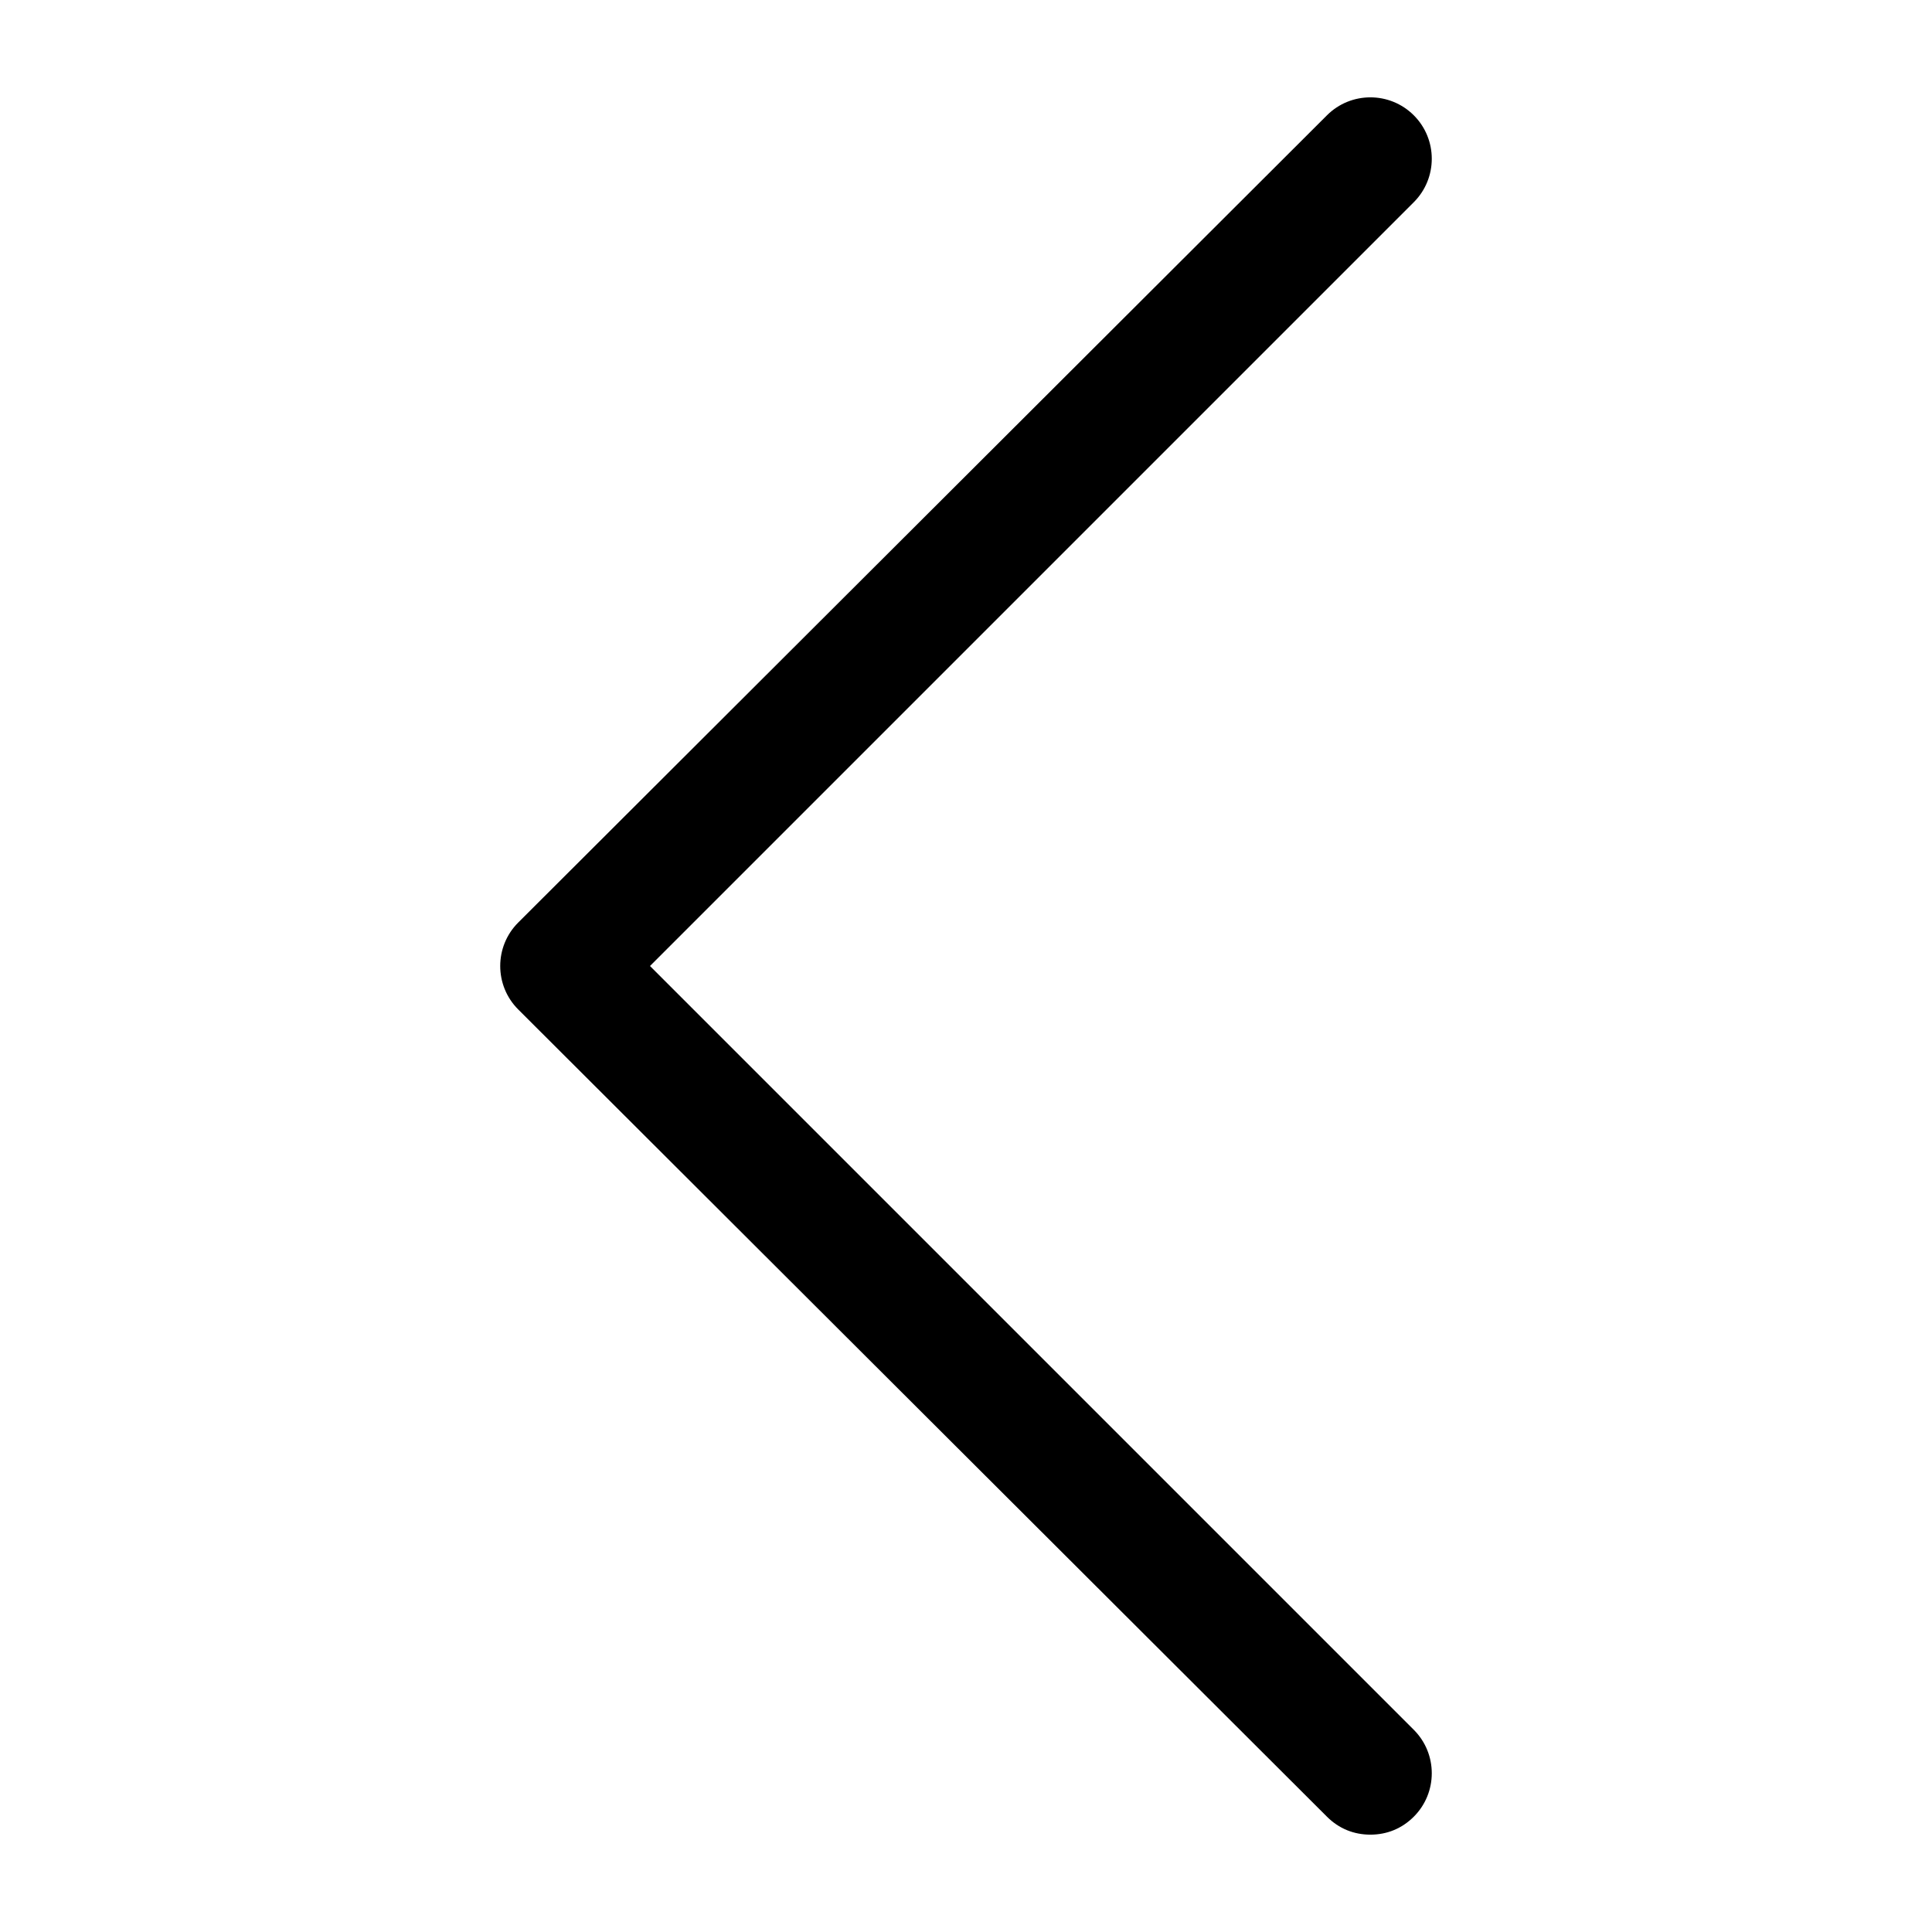
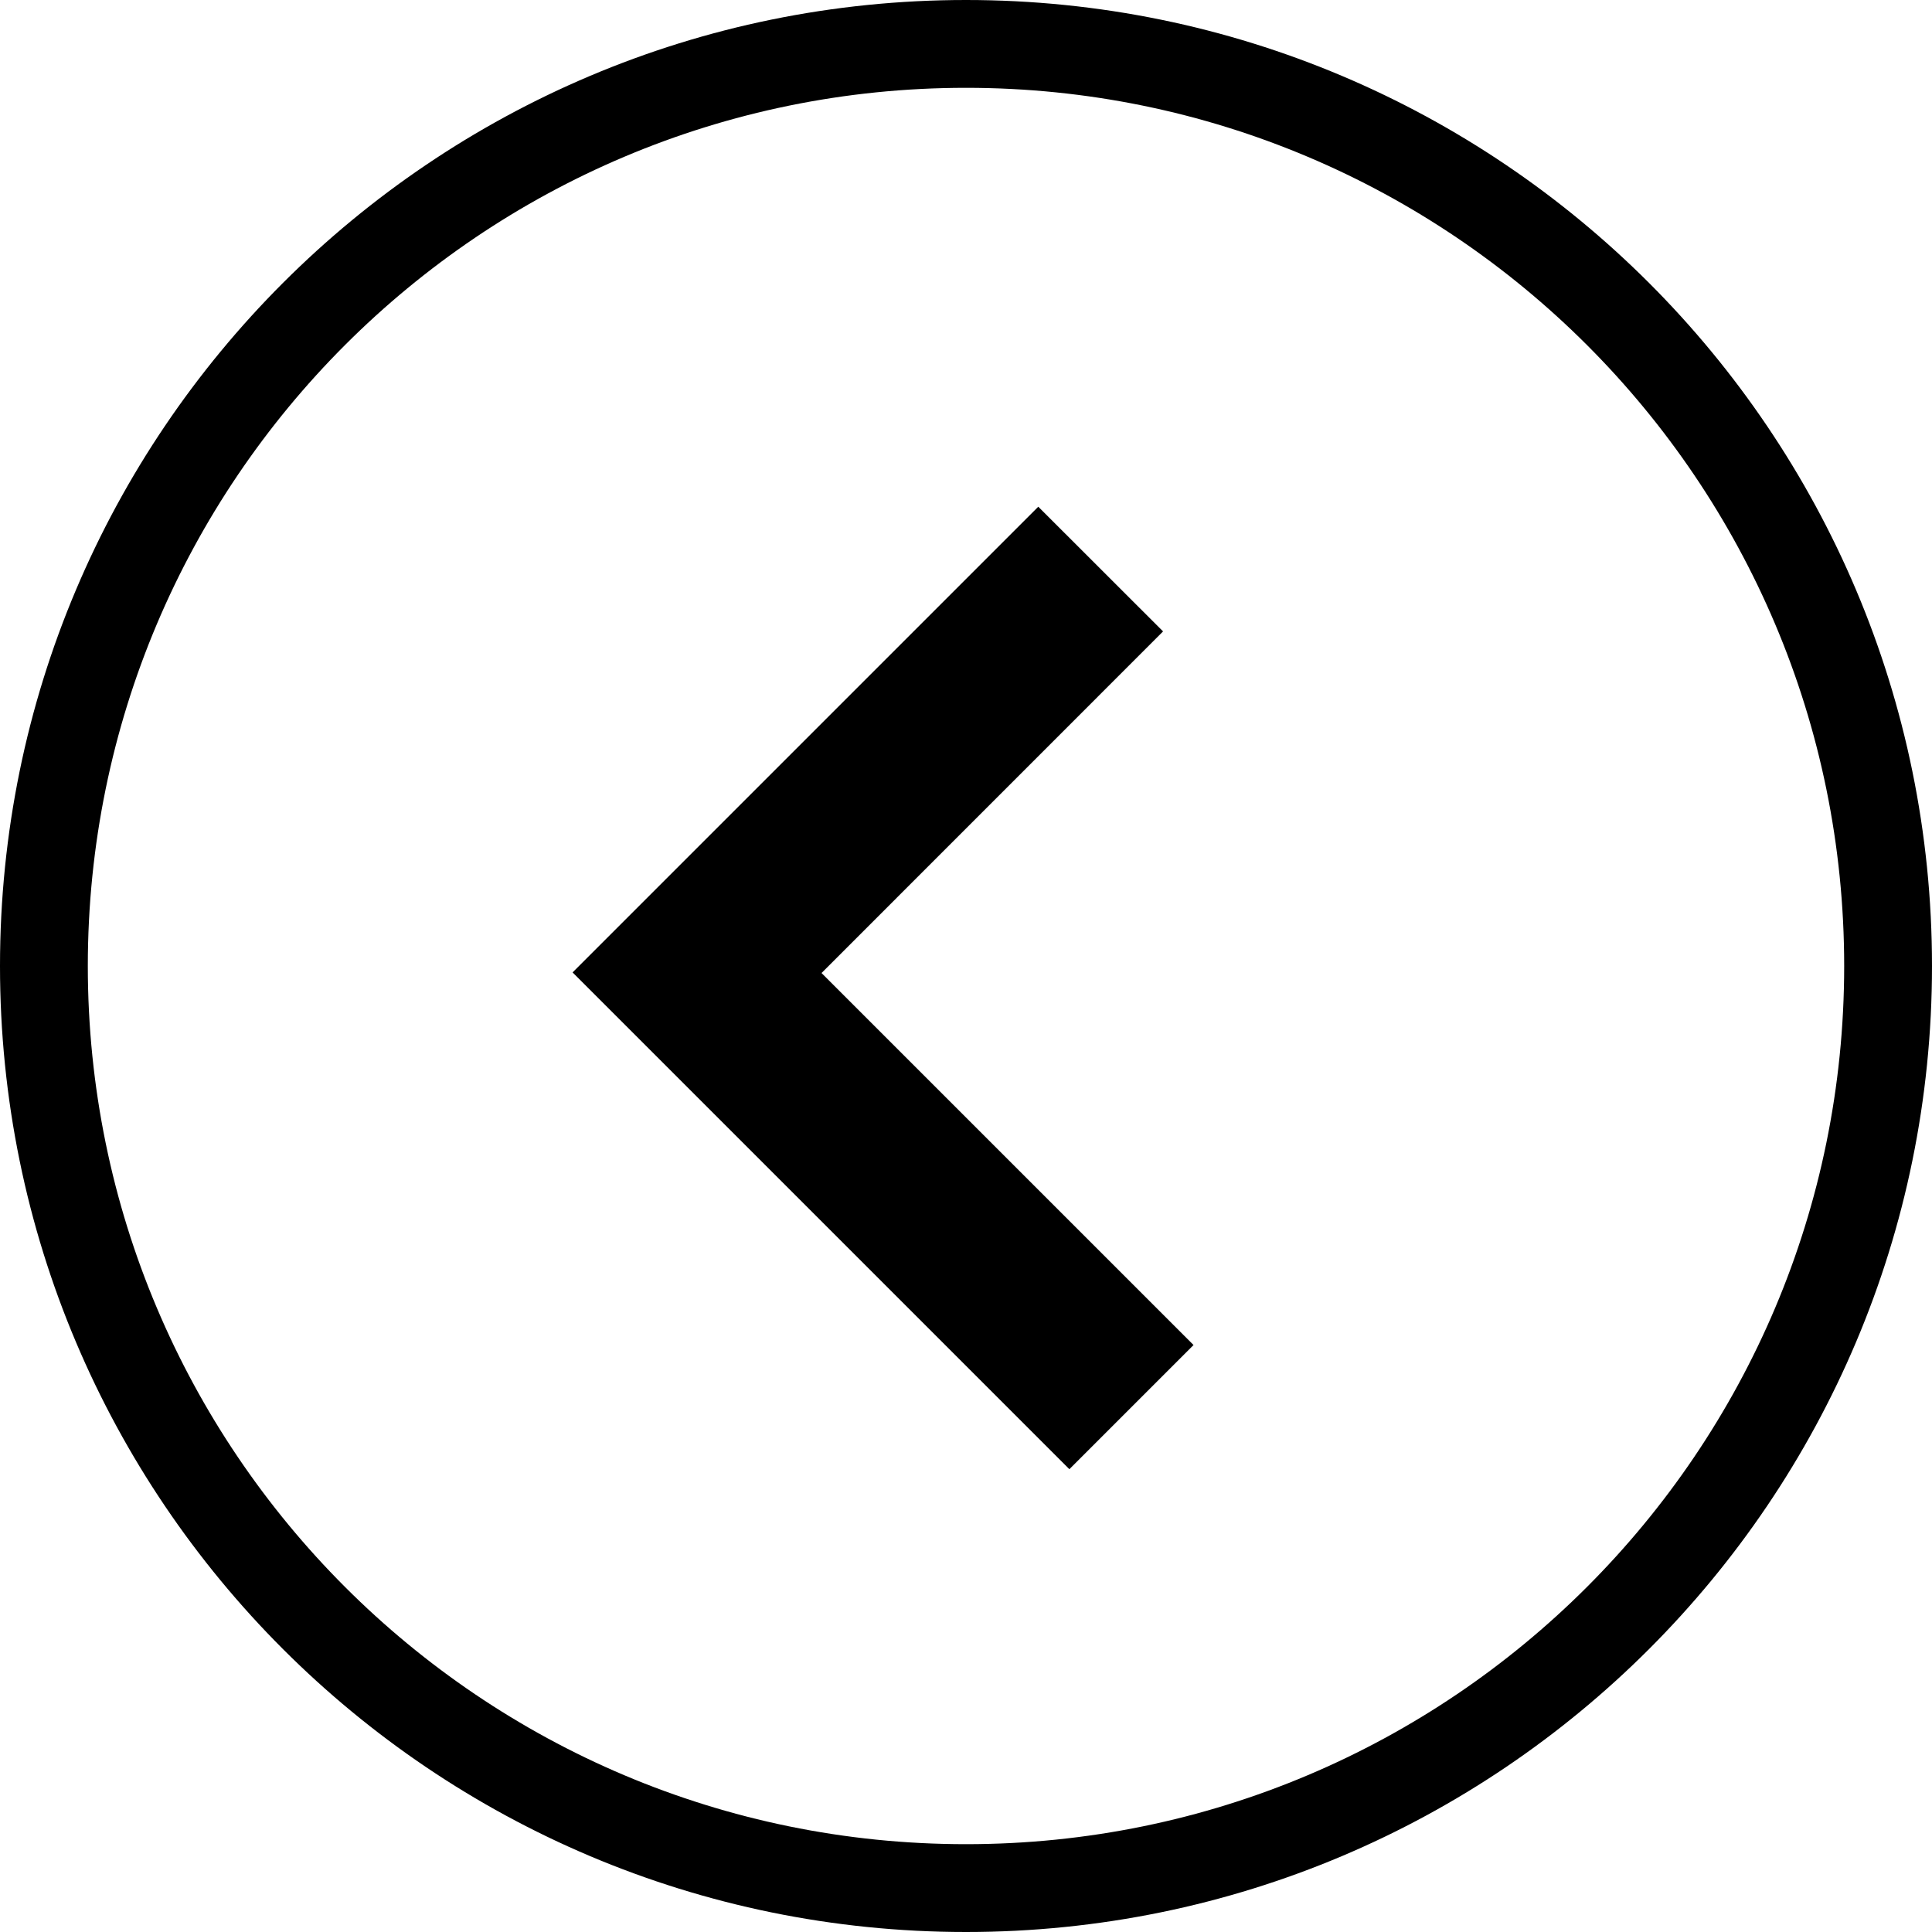
- <svg xmlns="http://www.w3.org/2000/svg" version="1.1" viewBox="0 0 129 129" enable-background="new 0 0 129 129">
+ <svg xmlns="http://www.w3.org/2000/svg" version="1.1" id="Capa_1" x="0px" y="0px" width="612px" height="612px" viewBox="0 0 612 612" style="enable-background:new 0 0 612 612;" xml:space="preserve">
  <g>
-     <path d="m88.6,121.3c0.8,0.8 1.8,1.2 2.9,1.2s2.1-0.4 2.9-1.2c1.6-1.6 1.6-4.2 0-5.8l-51-51 51-51c1.6-1.6 1.6-4.2 0-5.8s-4.2-1.6-5.8,0l-54,53.9c-1.6,1.6-1.6,4.2 0,5.8l54,53.9z" />
+     <g>
+       <polygon points="378.077,426.063 260.239,308.226 368.424,200.013 328.895,160.511 181.375,308.03 338.742,465.398   " />
+       <path d="M612,306C612,137.004,474.995,0,306,0C137.004,0,0,137.004,0,306c0,168.995,137.004,306,306,306    C474.995,612,612,474.995,612,306z M27.818,306C27.818,152.36,152.36,27.818,306,27.818S584.182,152.36,584.182,306    S459.64,584.182,306,584.182S27.818,459.64,27.818,306z" />
+     </g>
  </g>
+   <g>
+ </g>
+   <g>
+ </g>
+   <g>
+ </g>
+   <g>
+ </g>
+   <g>
+ </g>
+   <g>
+ </g>
+   <g>
+ </g>
+   <g>
+ </g>
+   <g>
+ </g>
+   <g>
+ </g>
+   <g>
+ </g>
+   <g>
+ </g>
+   <g>
+ </g>
+   <g>
+ </g>
+   <g>
+ </g>
</svg>
